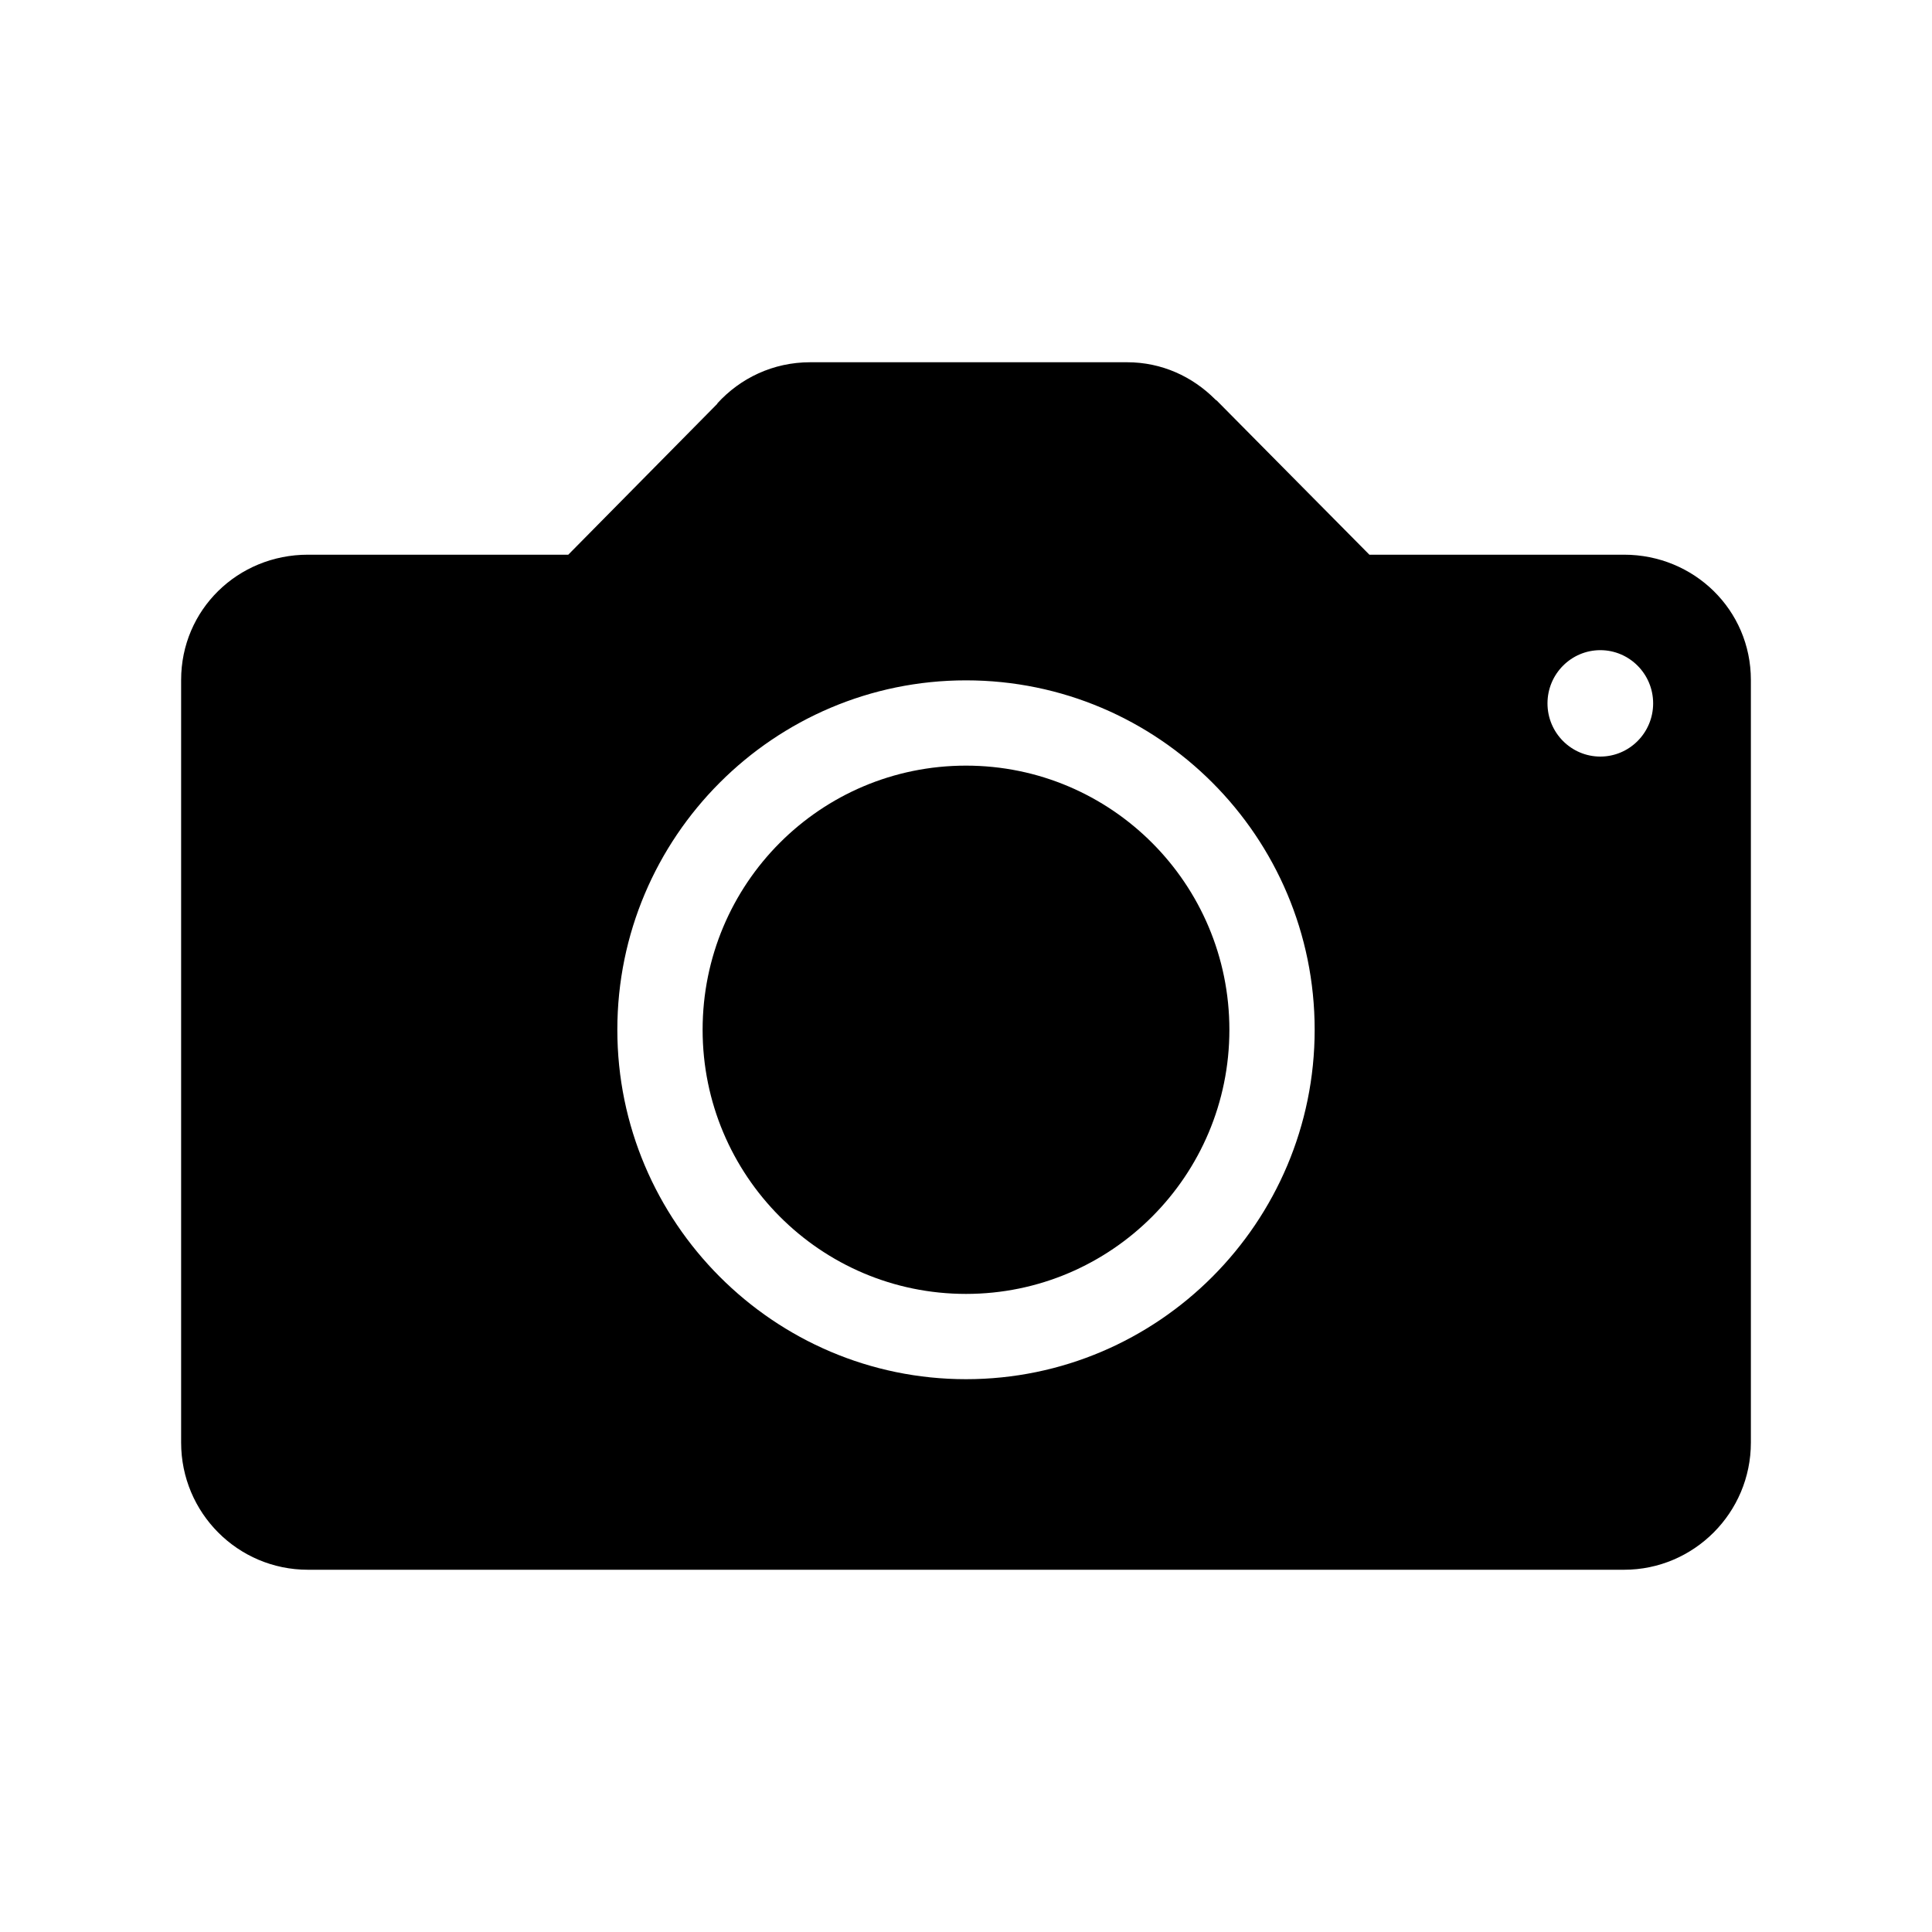
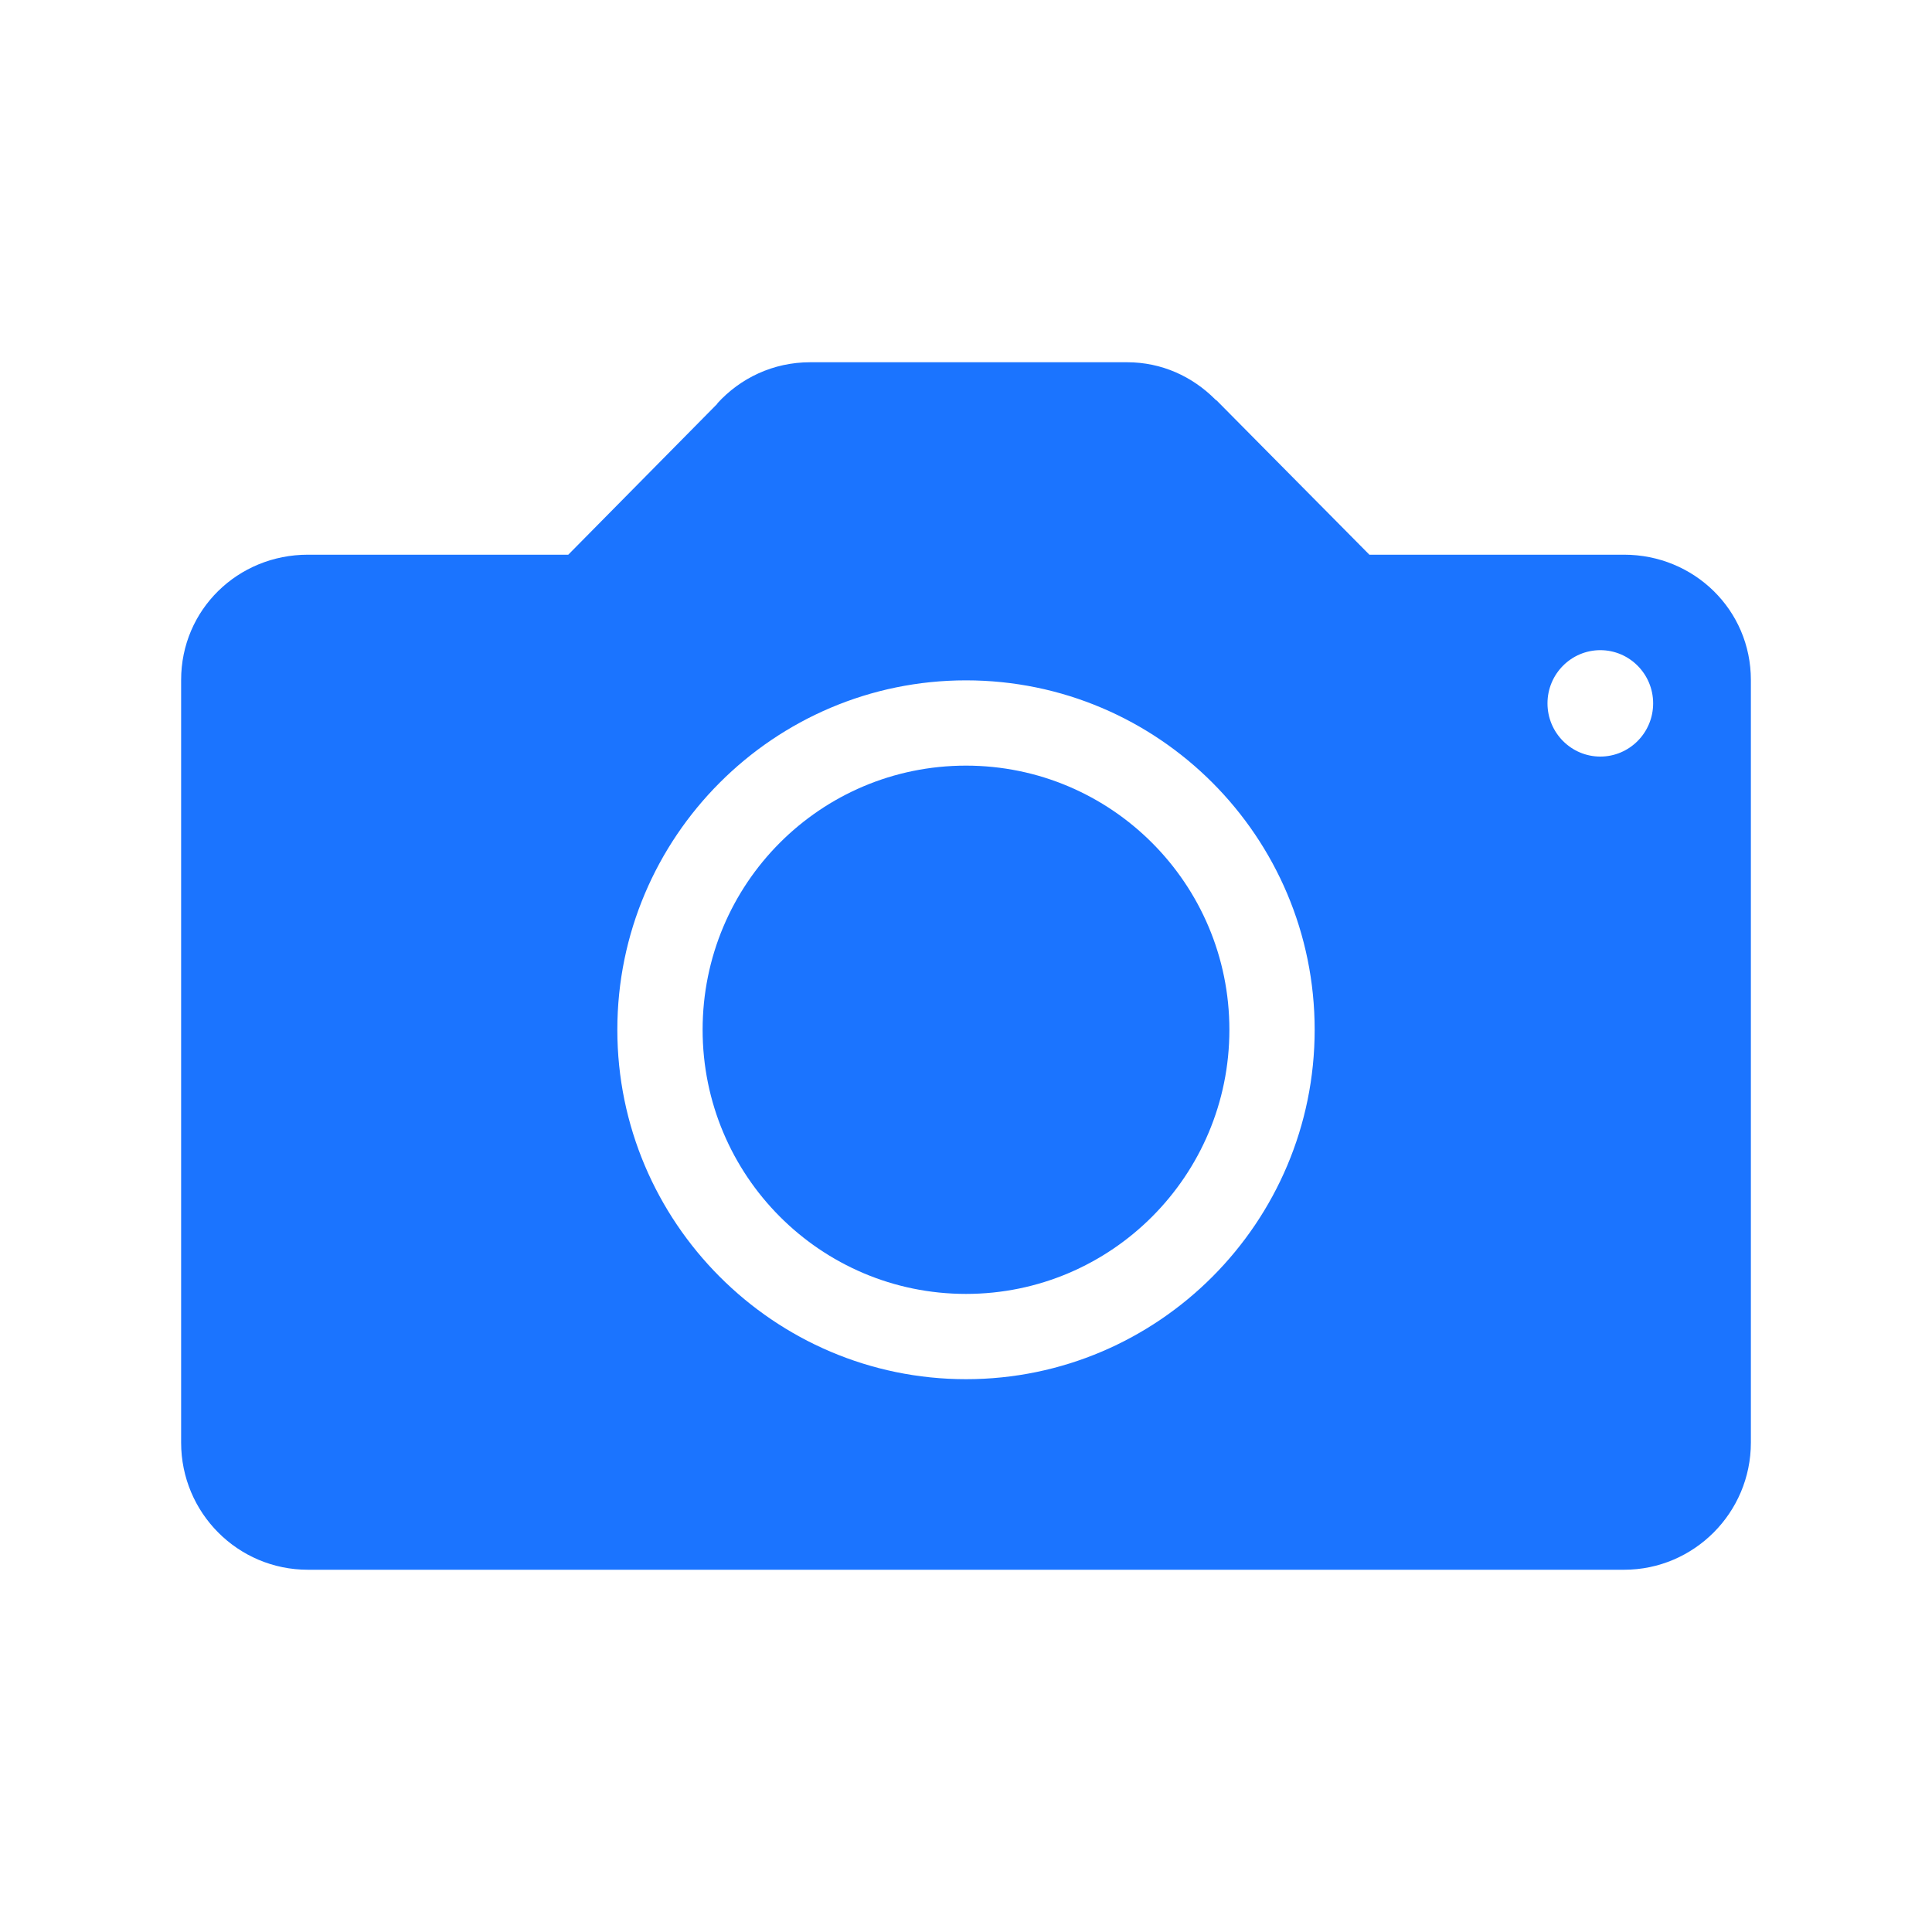
<svg xmlns="http://www.w3.org/2000/svg" version="1.1" id="Layer_1" x="0px" y="0px" width="512px" height="512px" viewBox="0 0 512 512" style="enable-background:new 0 0 512 512;" xml:space="preserve">
-   <g>
+   <g fill="#1b74ff" fill-opacity="1">
    <path d="M430.4,147h-67.5l-40.4-40.8c0,0-0.2-0.2-0.3-0.2l-0.2-0.2v0c-6-6-14.1-9.8-23.3-9.8h-84c-9.8,0-18.5,4.2-24.6,10.9l0,0.1   l-39.5,40H81.6C63,147,48,161.6,48,180.2v202.1c0,18.6,15,33.7,33.6,33.7h348.8c18.5,0,33.6-15.1,33.6-33.7V180.2   C464,161.6,448.9,147,430.4,147z M256,365.5c-50.9,0-92.4-41.6-92.4-92.6c0-51.1,41.5-92.6,92.4-92.6c51,0,92.4,41.5,92.4,92.6   C348.4,323.9,307,365.5,256,365.5z M424.1,200.5c-7.7,0-14-6.3-14-14.1s6.3-14.1,14-14.1c7.7,0,14,6.3,14,14.1   S431.8,200.5,424.1,200.5z" />
    <path d="M256,202.9c-38.6,0-69.8,31.3-69.8,70c0,38.6,31.2,70,69.8,70c38.5,0,69.8-31.3,69.8-70C325.8,234.2,294.5,202.9,256,202.9   z" />
  </g>
</svg>
